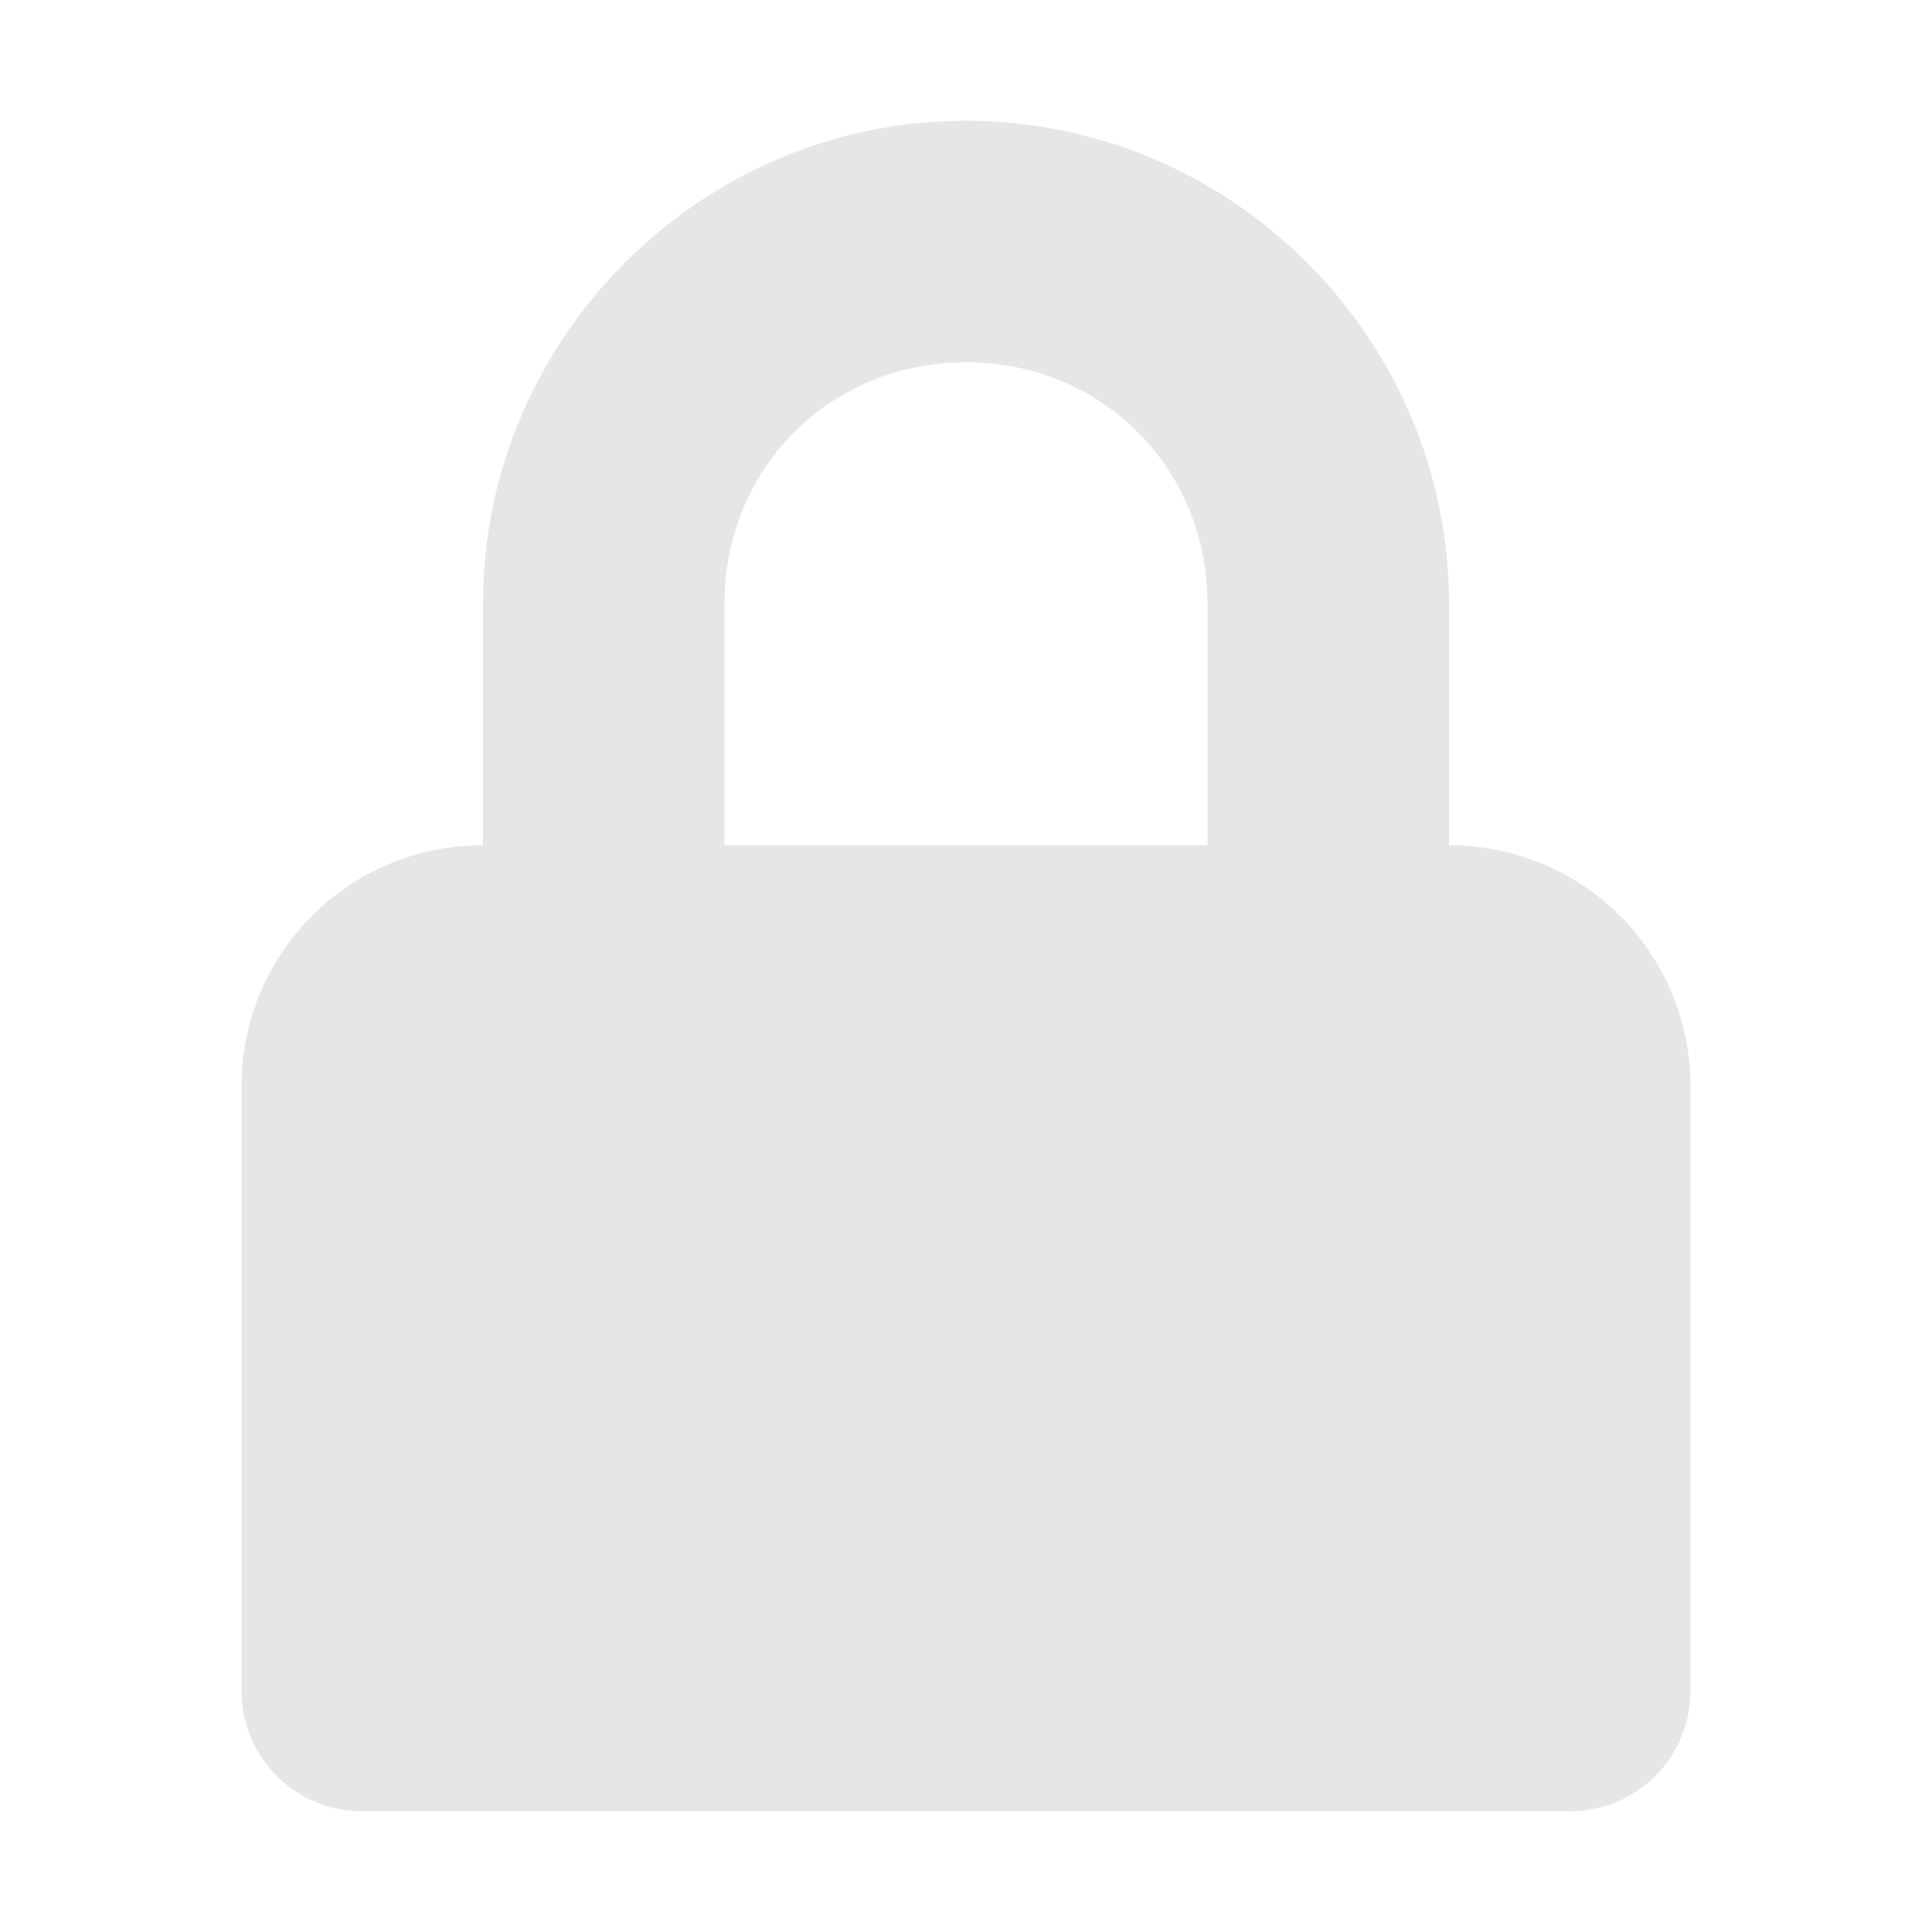
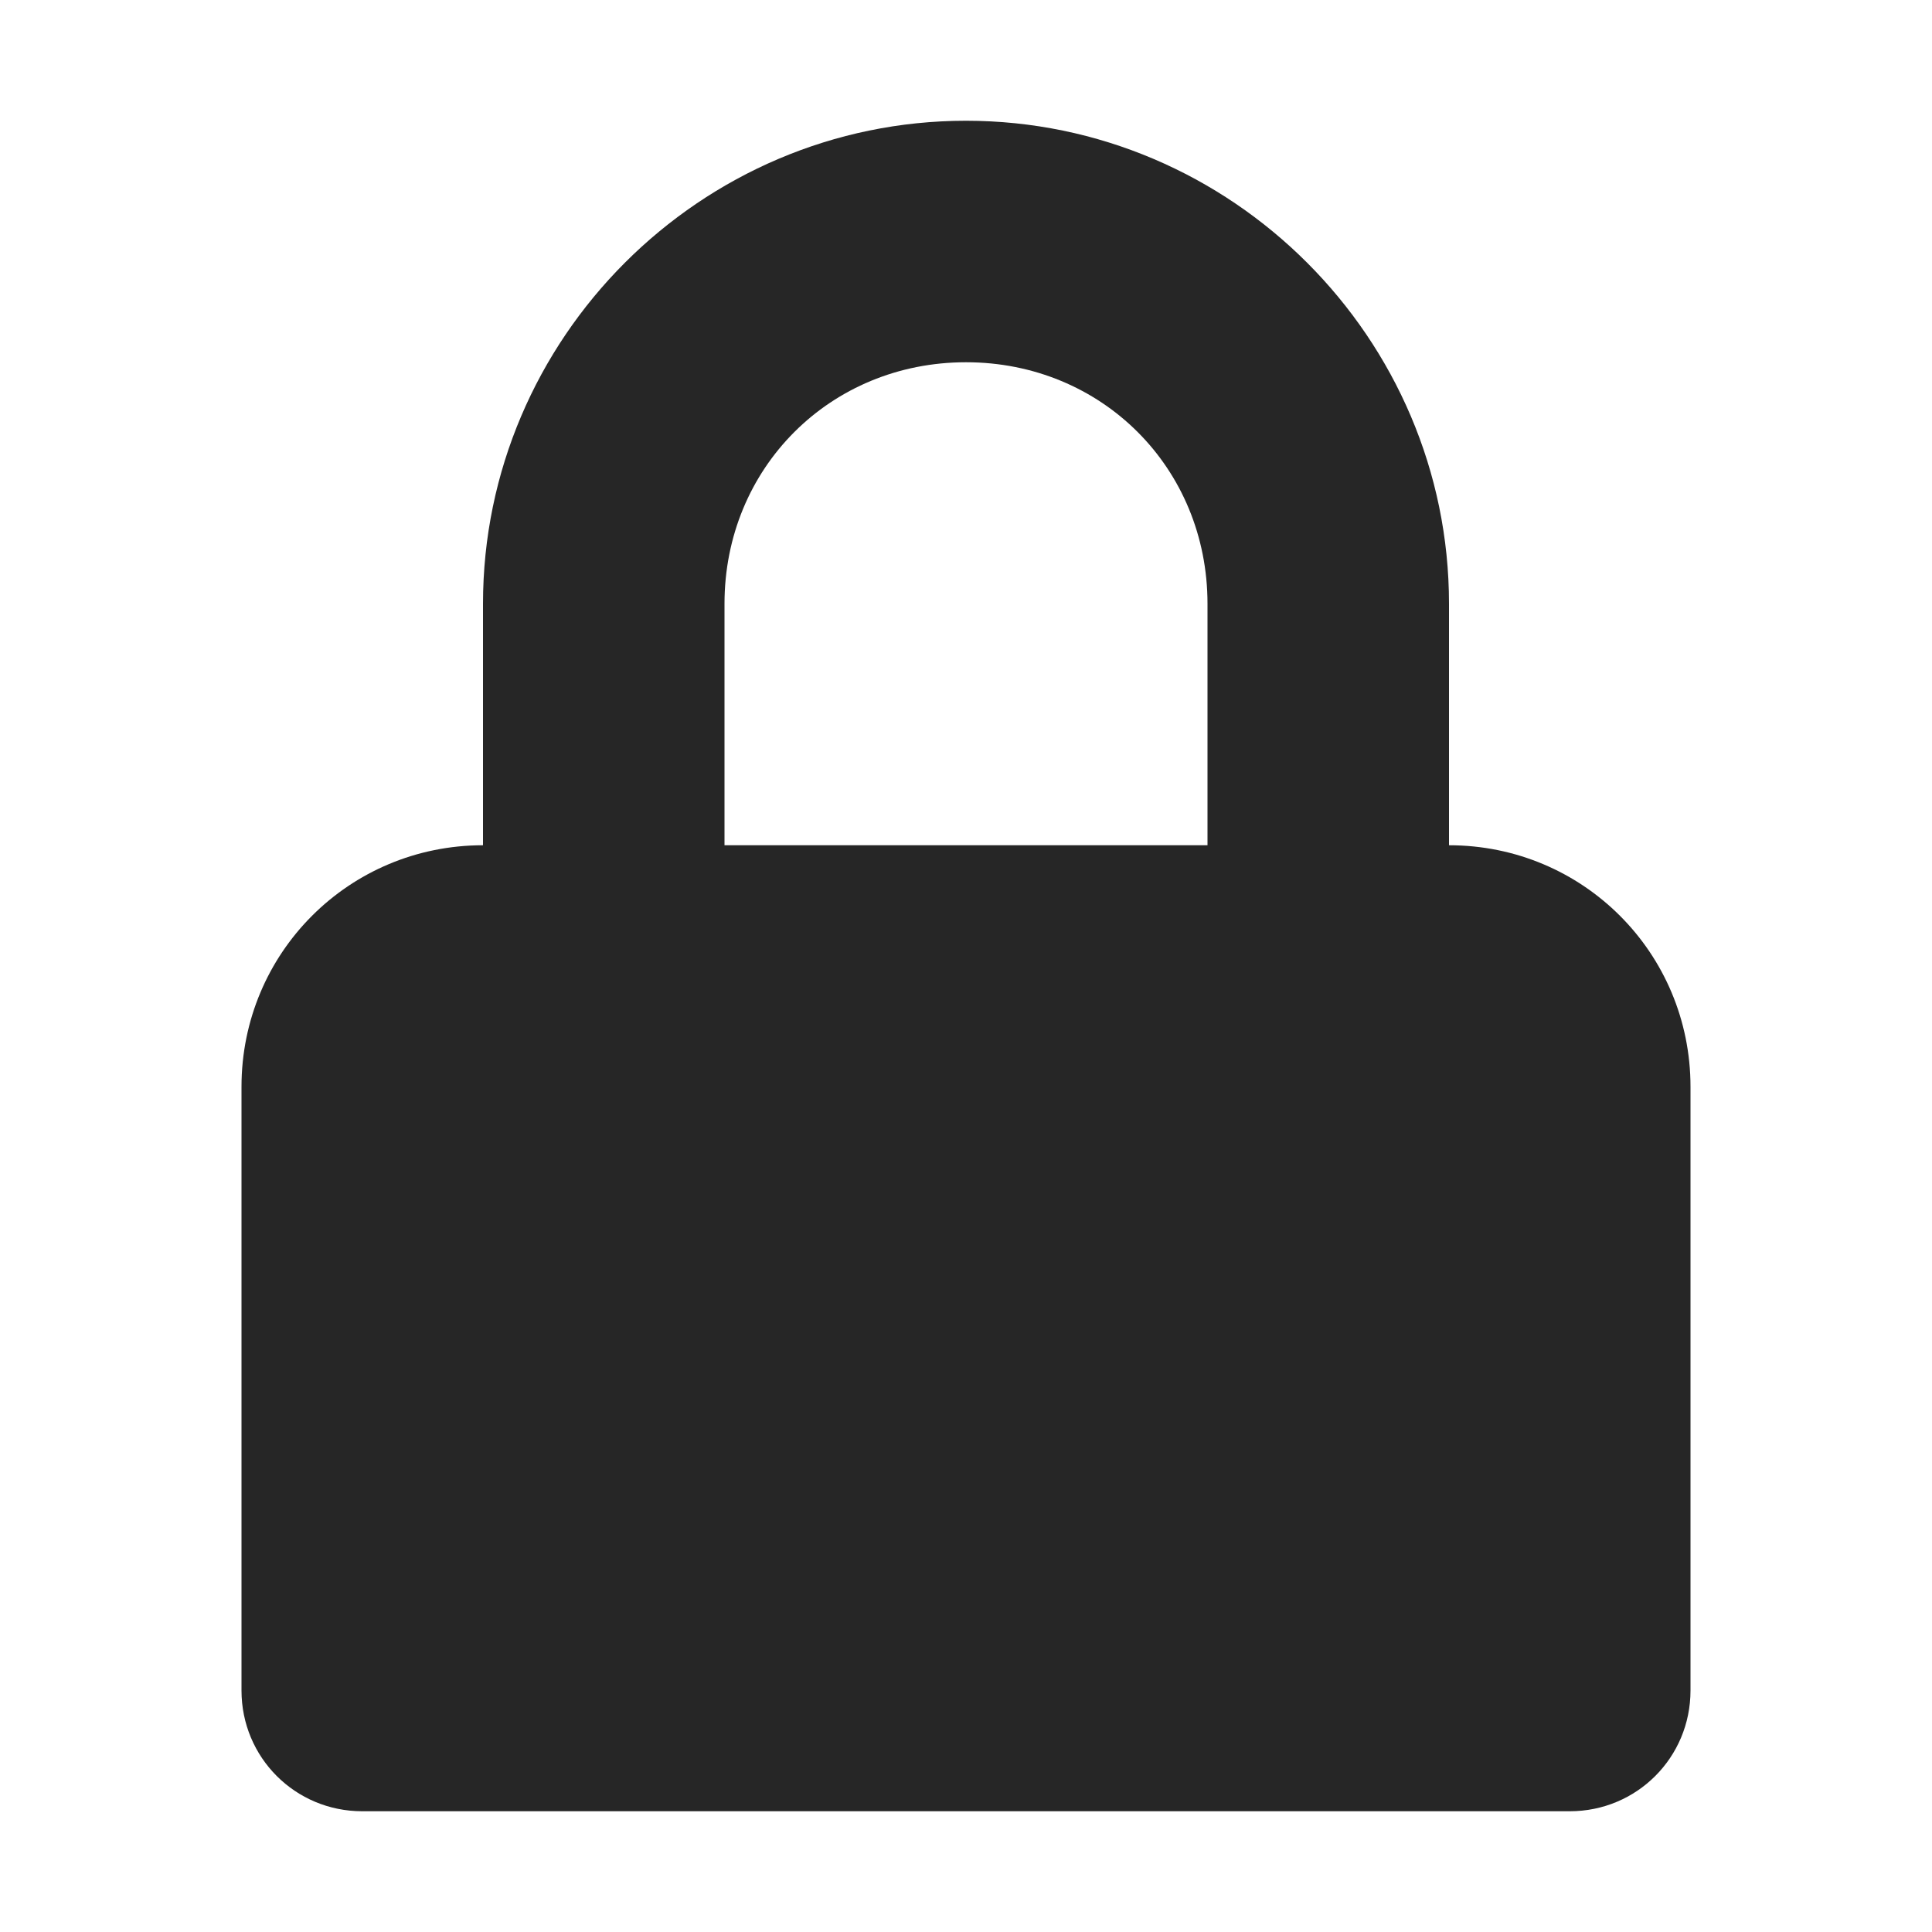
<svg xmlns="http://www.w3.org/2000/svg" height="16px" viewBox="0 0 16 16" width="16px">
-   <path d="m 8 1 c -2.199 0 -4 1.801 -4 4 v 2 c -1.109 0 -2 0.891 -2 2 v 5 c 0 0.555 0.445 1 1 1 h 10 c 0.555 0 1 -0.445 1 -1 v -5 c 0 -1.109 -0.891 -2 -2 -2 v -2 c 0 -2.199 -1.801 -4 -4 -4 z m 0 2 c 1.125 0 2 0.875 2 2 v 2 h -4 v -2 c 0 -1.125 0.875 -2 2 -2 z m 0 0" fill="#e6e6e6" />
+   <path d="m 8 1 c -2.199 0 -4 1.801 -4 4 v 2 c -1.109 0 -2 0.891 -2 2 v 5 c 0 0.555 0.445 1 1 1 h 10 c 0.555 0 1 -0.445 1 -1 v -5 c 0 -1.109 -0.891 -2 -2 -2 v -2 c 0 -2.199 -1.801 -4 -4 -4 z m 0 2 c 1.125 0 2 0.875 2 2 v 2 h -4 v -2 c 0 -1.125 0.875 -2 2 -2 z m 0 0" fill="#262626" />
</svg>
